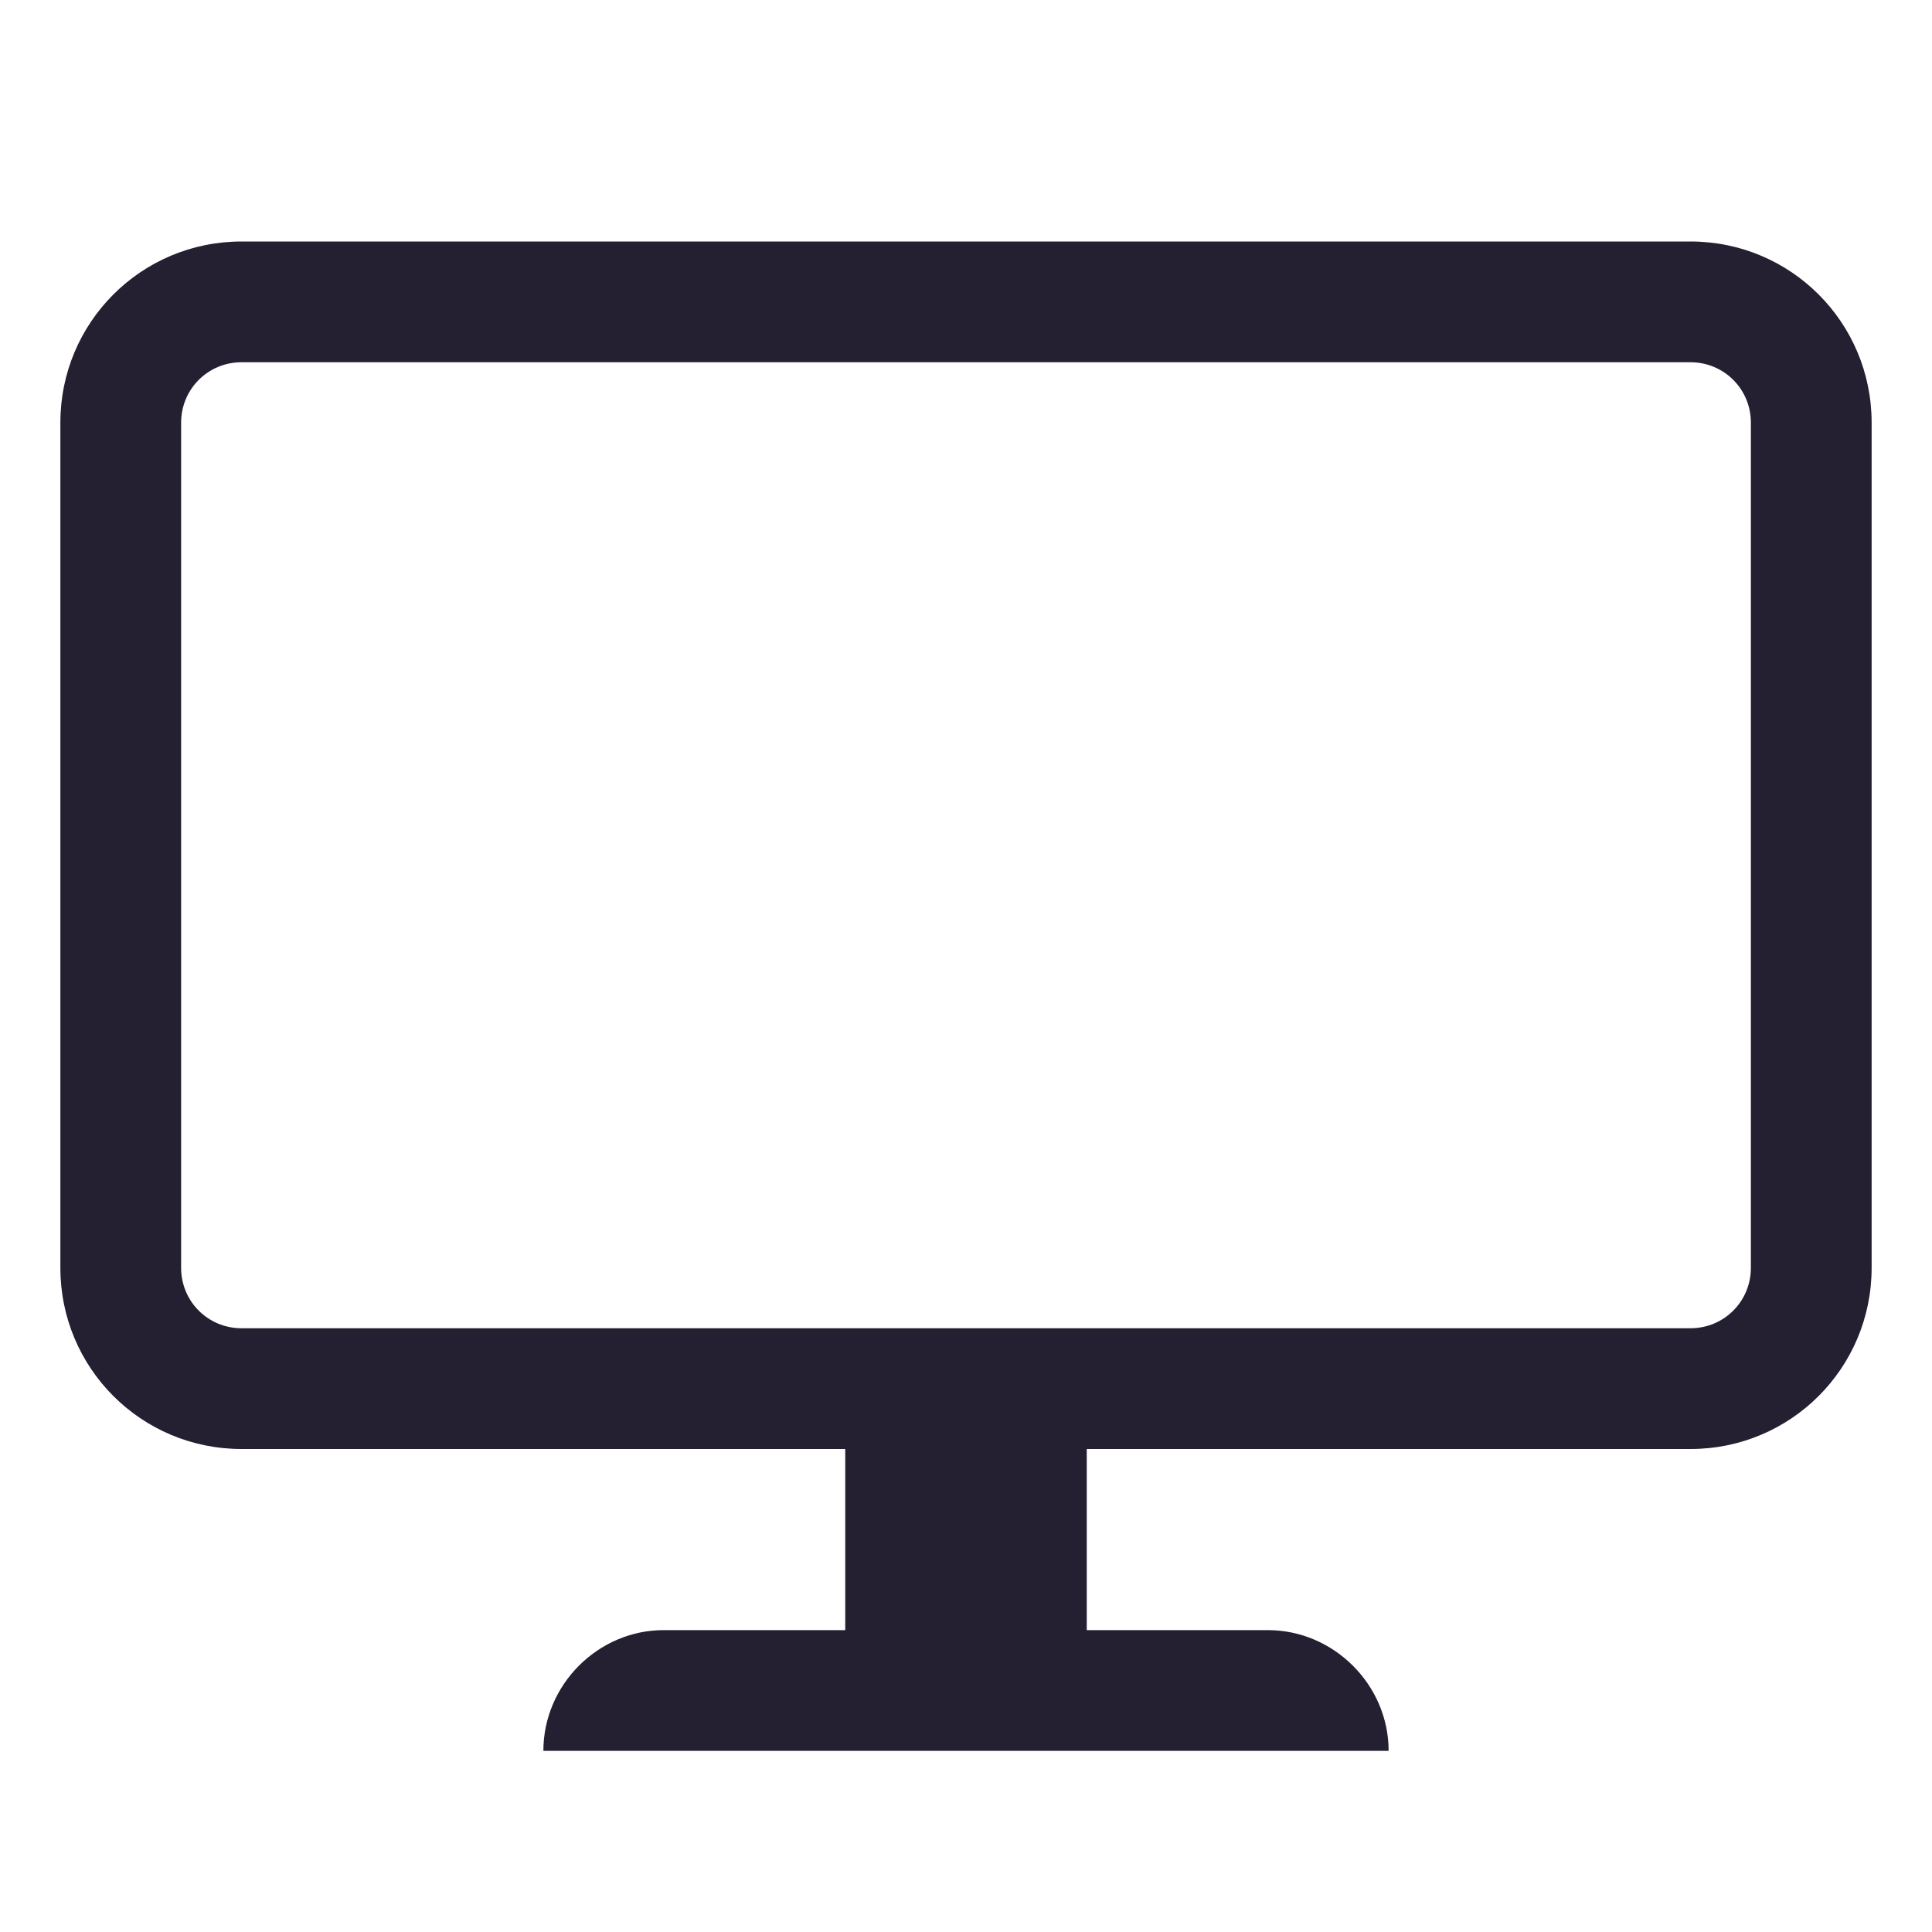
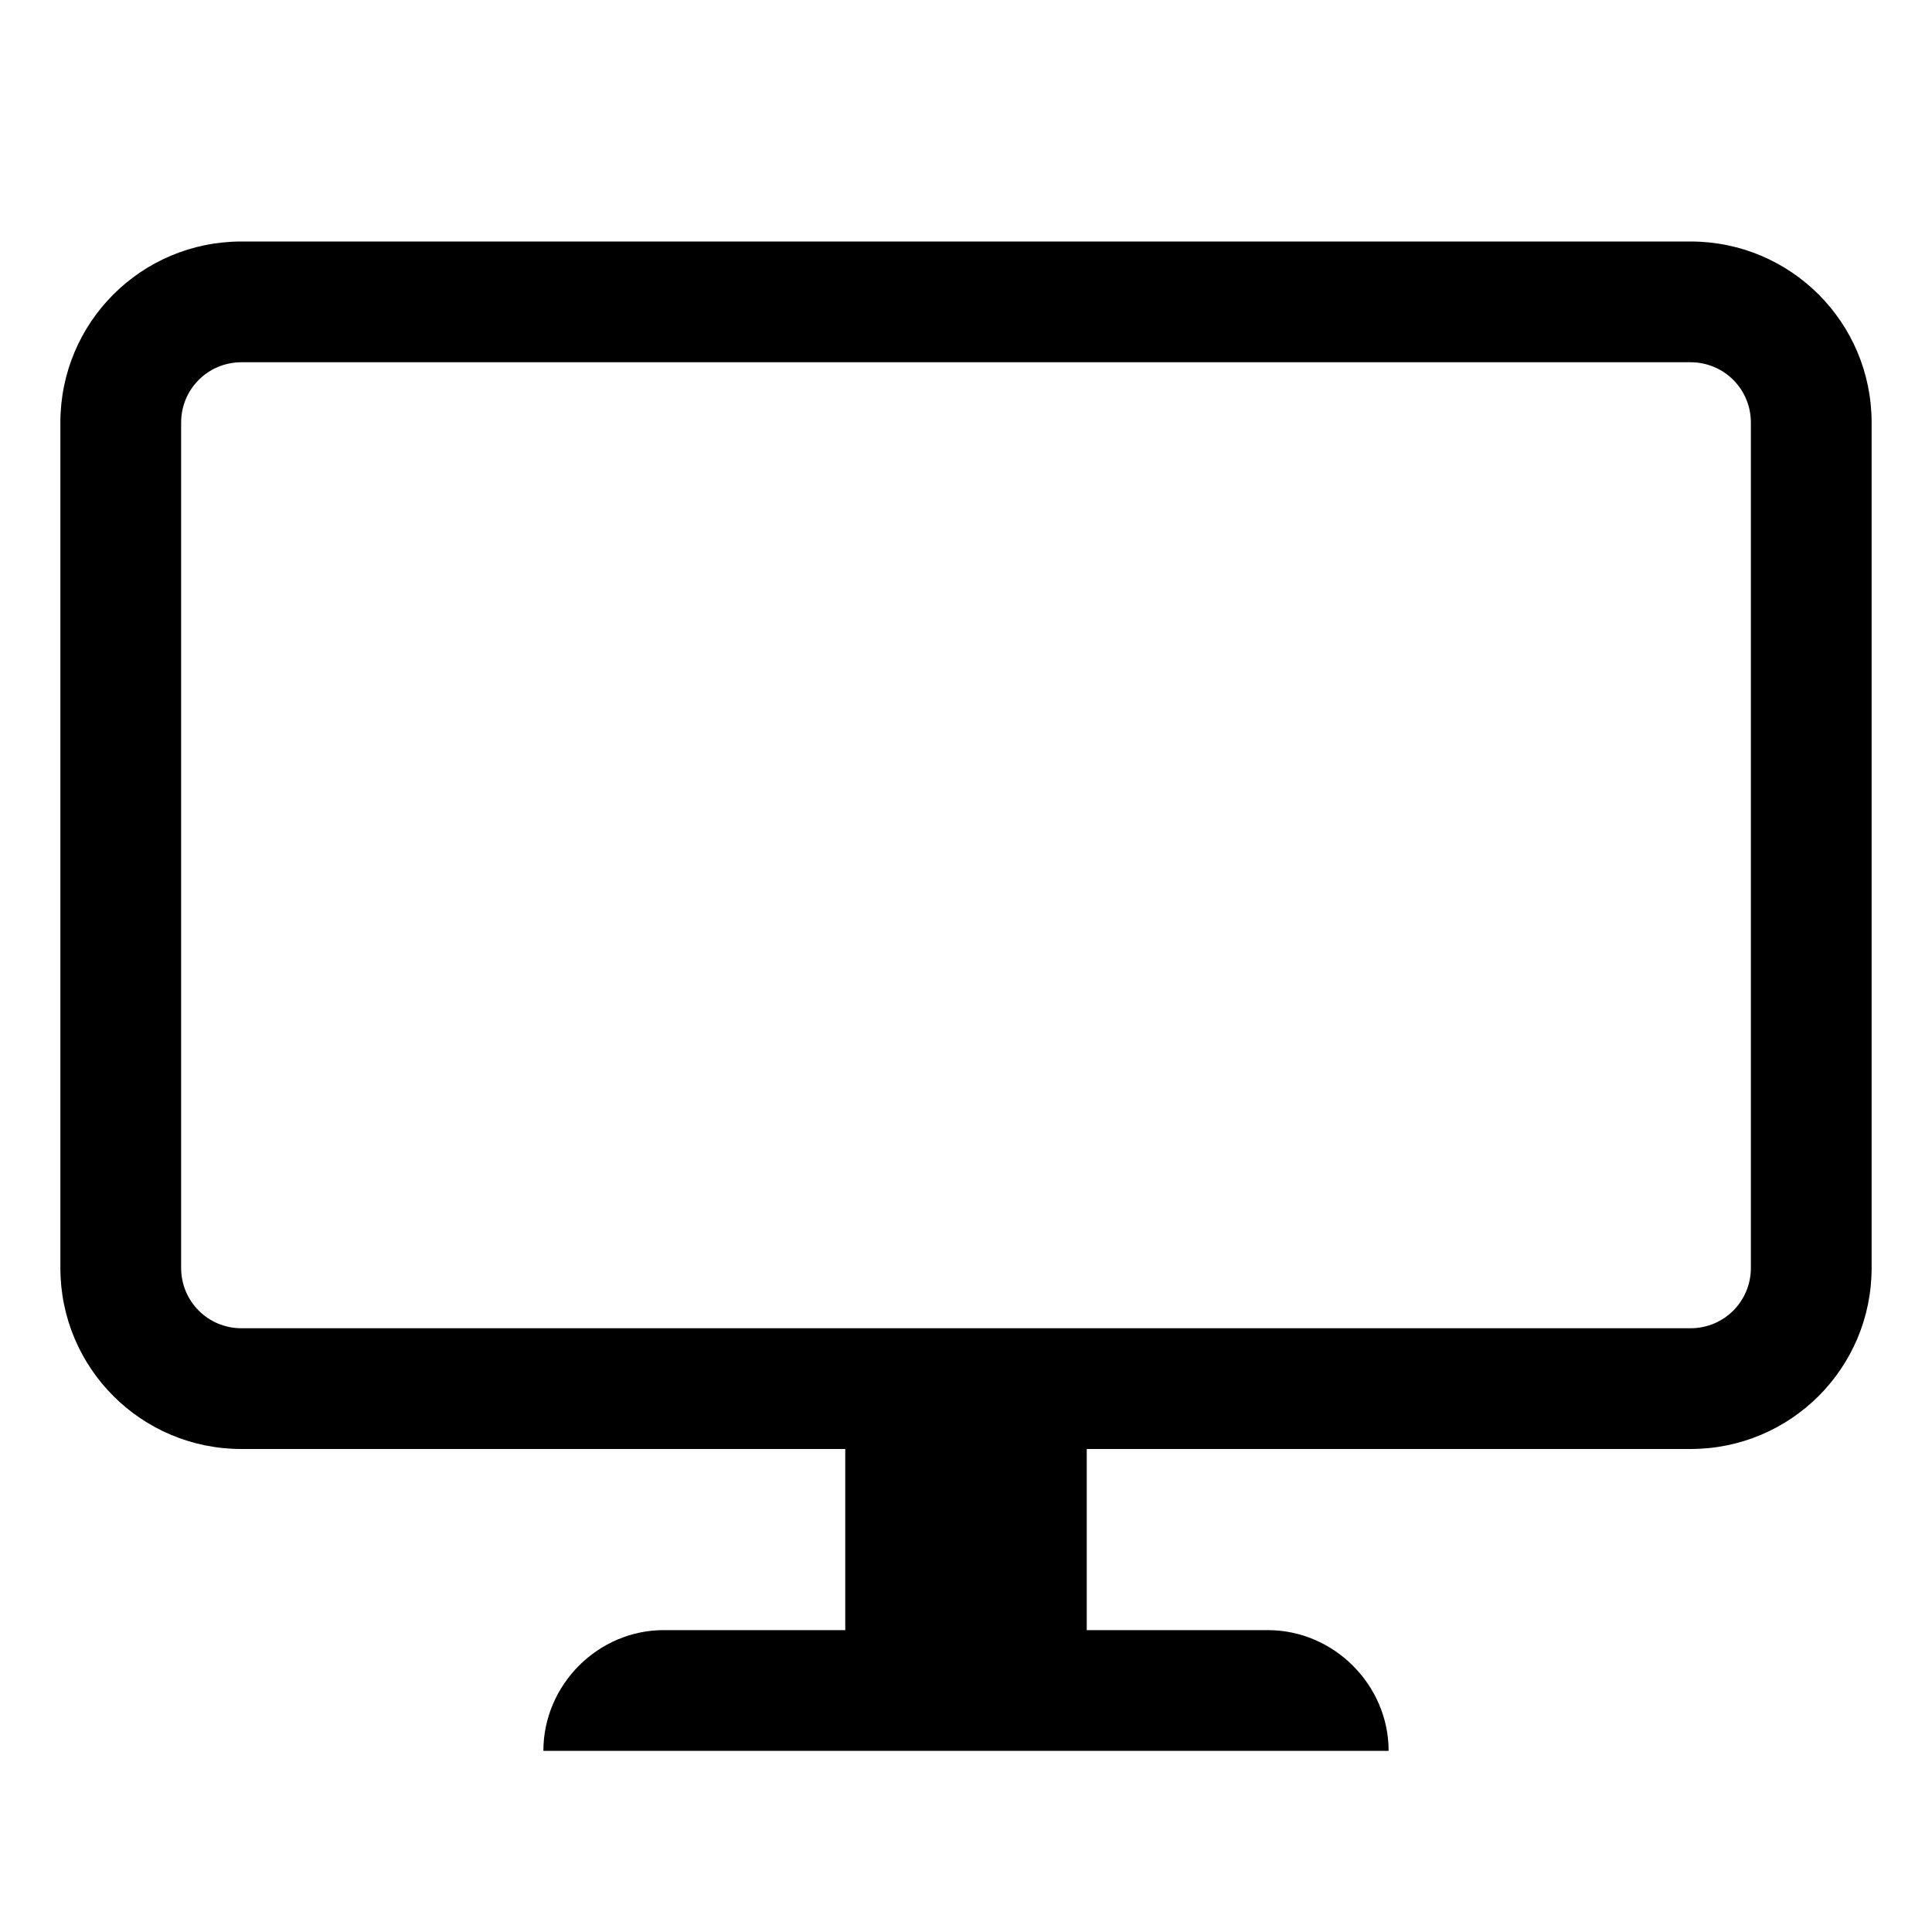
<svg xmlns="http://www.w3.org/2000/svg" height="32px" viewBox="0 0 32 32" width="32px">
-   <path d="m 4 4 c -1.66 0 -3 1.34 -3 3 v 14 c 0 1.66 1.34 3 3 3 h 10 v 3 h -3 c -1.094 -0.004 -2 0.906 -2 2 h 14 c 0 -1.094 -0.91 -2 -2 -2 h -3 v -3 h 10 c 1.66 0 3 -1.34 3 -3 v -14 c 0 -1.66 -1.34 -3 -3 -3 z m 0 2 h 24 c 0.555 0 1 0.445 1 1 v 14 c 0 0.555 -0.445 1 -1 1 h -24 c -0.555 0 -1 -0.445 -1 -1 v -14 c 0 -0.555 0.445 -1 1 -1 z m 0 0" fill="#241f31" />
+   <path d="m 4 4 c -1.66 0 -3 1.34 -3 3 v 14 c 0 1.66 1.34 3 3 3 h 10 v 3 h -3 c -1.094 -0.004 -2 0.906 -2 2 h 14 c 0 -1.094 -0.91 -2 -2 -2 h -3 v -3 h 10 c 1.66 0 3 -1.34 3 -3 v -14 c 0 -1.66 -1.34 -3 -3 -3 z m 0 2 h 24 c 0.555 0 1 0.445 1 1 v 14 c 0 0.555 -0.445 1 -1 1 h -24 c -0.555 0 -1 -0.445 -1 -1 v -14 c 0 -0.555 0.445 -1 1 -1 z m 0 0" fill="#000000" />
</svg>
